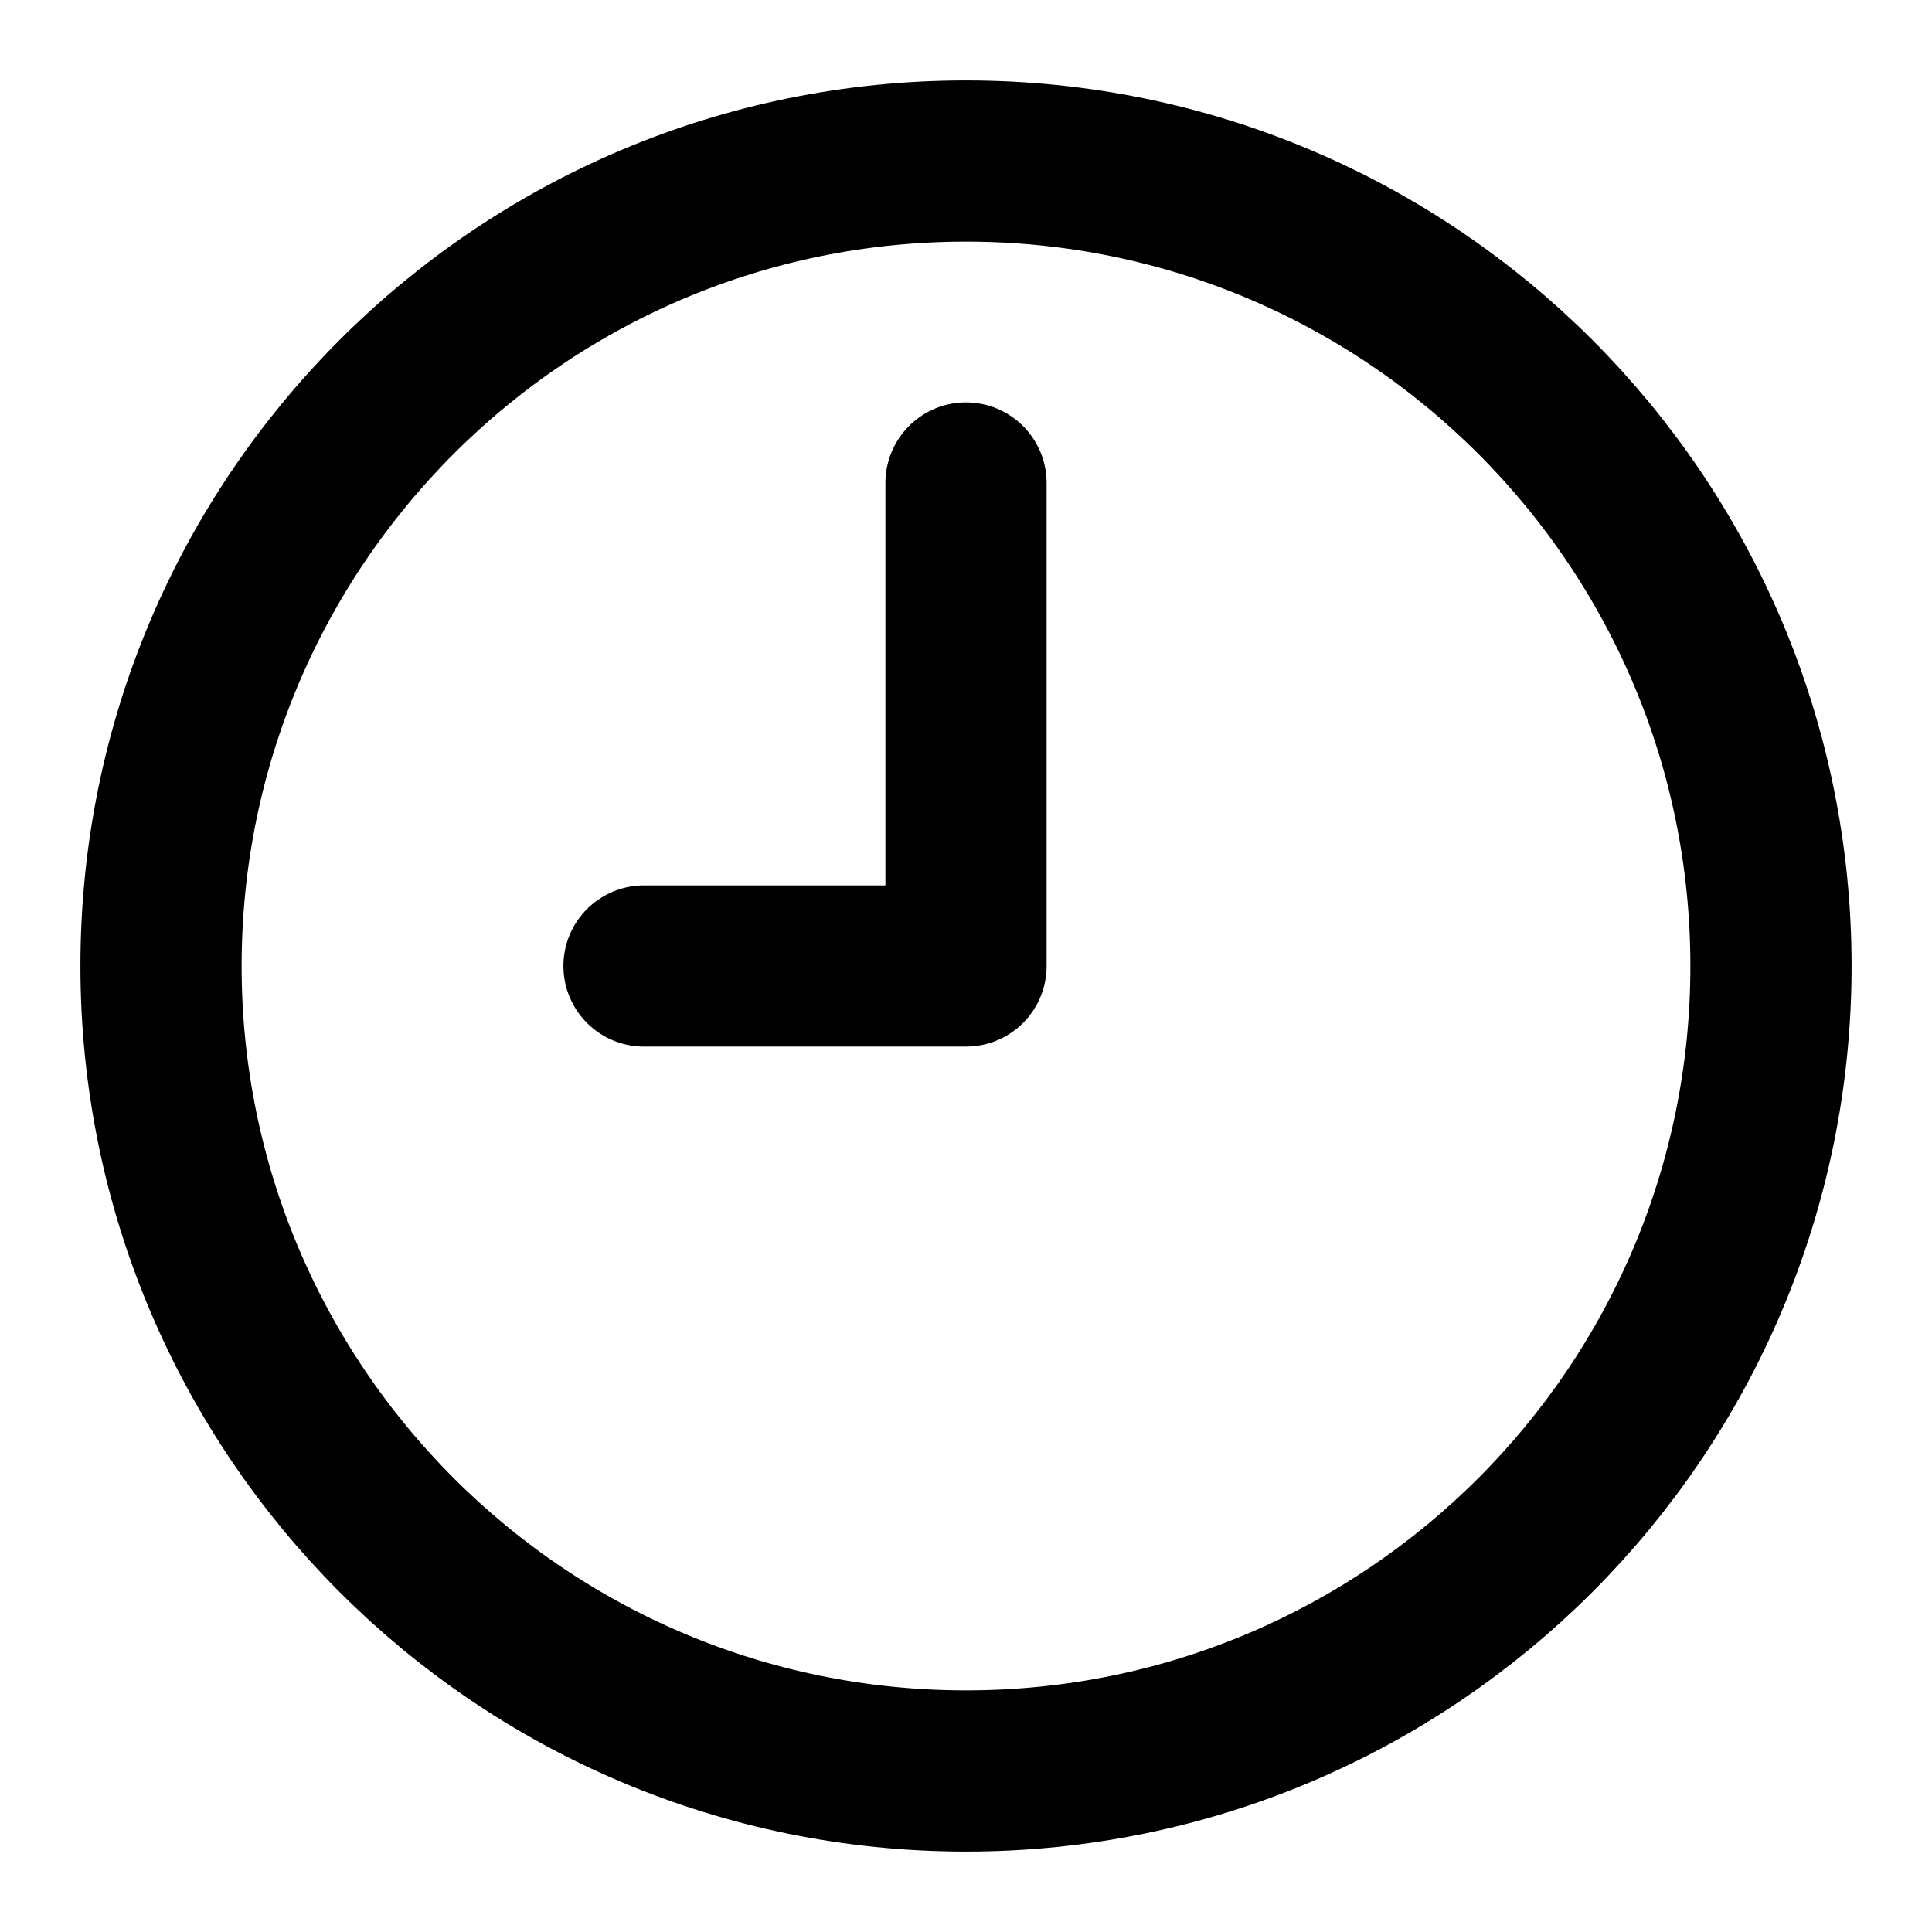
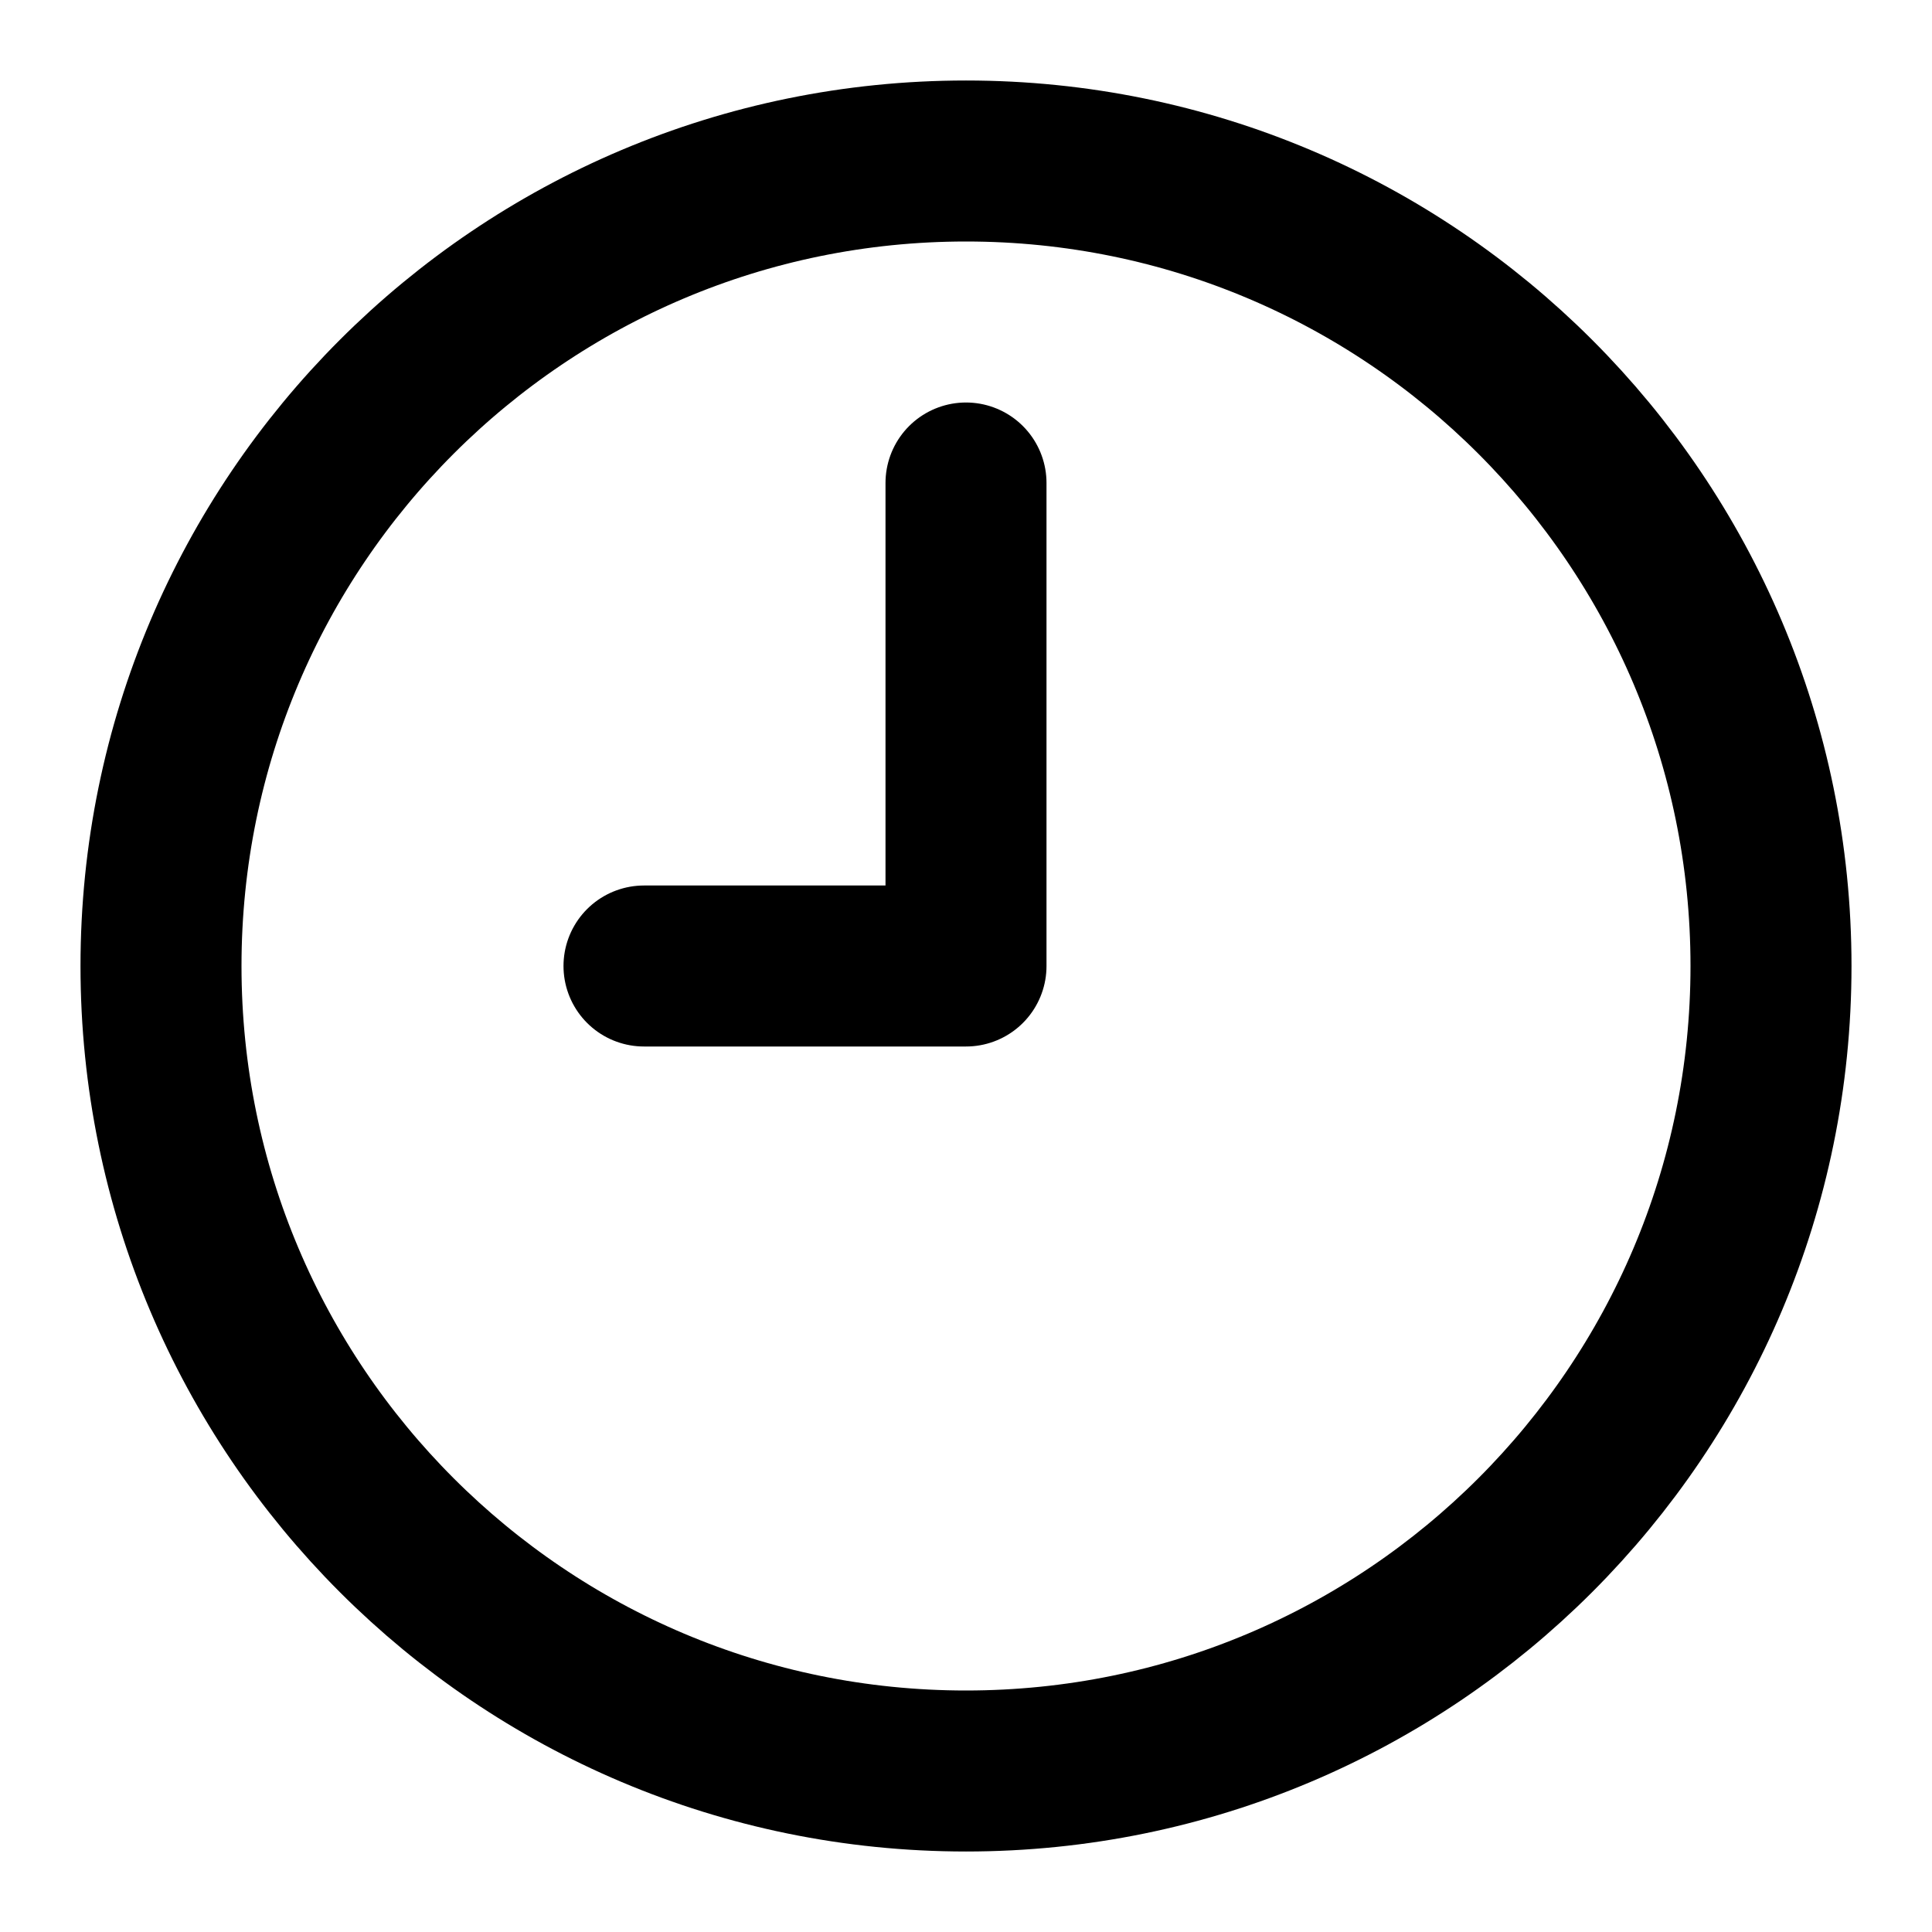
- <svg xmlns="http://www.w3.org/2000/svg" width="32" height="32" viewBox="0 0 32 32" fill="none">
-   <path d="M16 29.333C23.364 29.333 29.333 23.364 29.333 16C29.333 8.636 23.364 2.667 16 2.667C8.636 2.667 2.667 8.636 2.667 16C2.667 23.364 8.636 29.333 16 29.333Z" stroke="black" stroke-width="2.67" stroke-linecap="round" stroke-linejoin="round" />
-   <path d="M16 8V16H10.667" stroke="black" stroke-width="2.67" stroke-linecap="round" stroke-linejoin="round" />
+ <svg xmlns="http://www.w3.org/2000/svg" width="24" height="24" viewBox="0 0 24 24" fill="none">
+   <path d="M12 22C17.523 22 22 17.523 22 12C22 6.477 17.523 2 12 2C6.477 2 2 6.477 2 12C2 17.523 6.477 22 12 22Z" stroke="black" stroke-width="2" stroke-linecap="round" stroke-linejoin="round" />
+   <path d="M12 6V12H8" stroke="black" stroke-width="2" stroke-linecap="round" stroke-linejoin="round" />
</svg>
